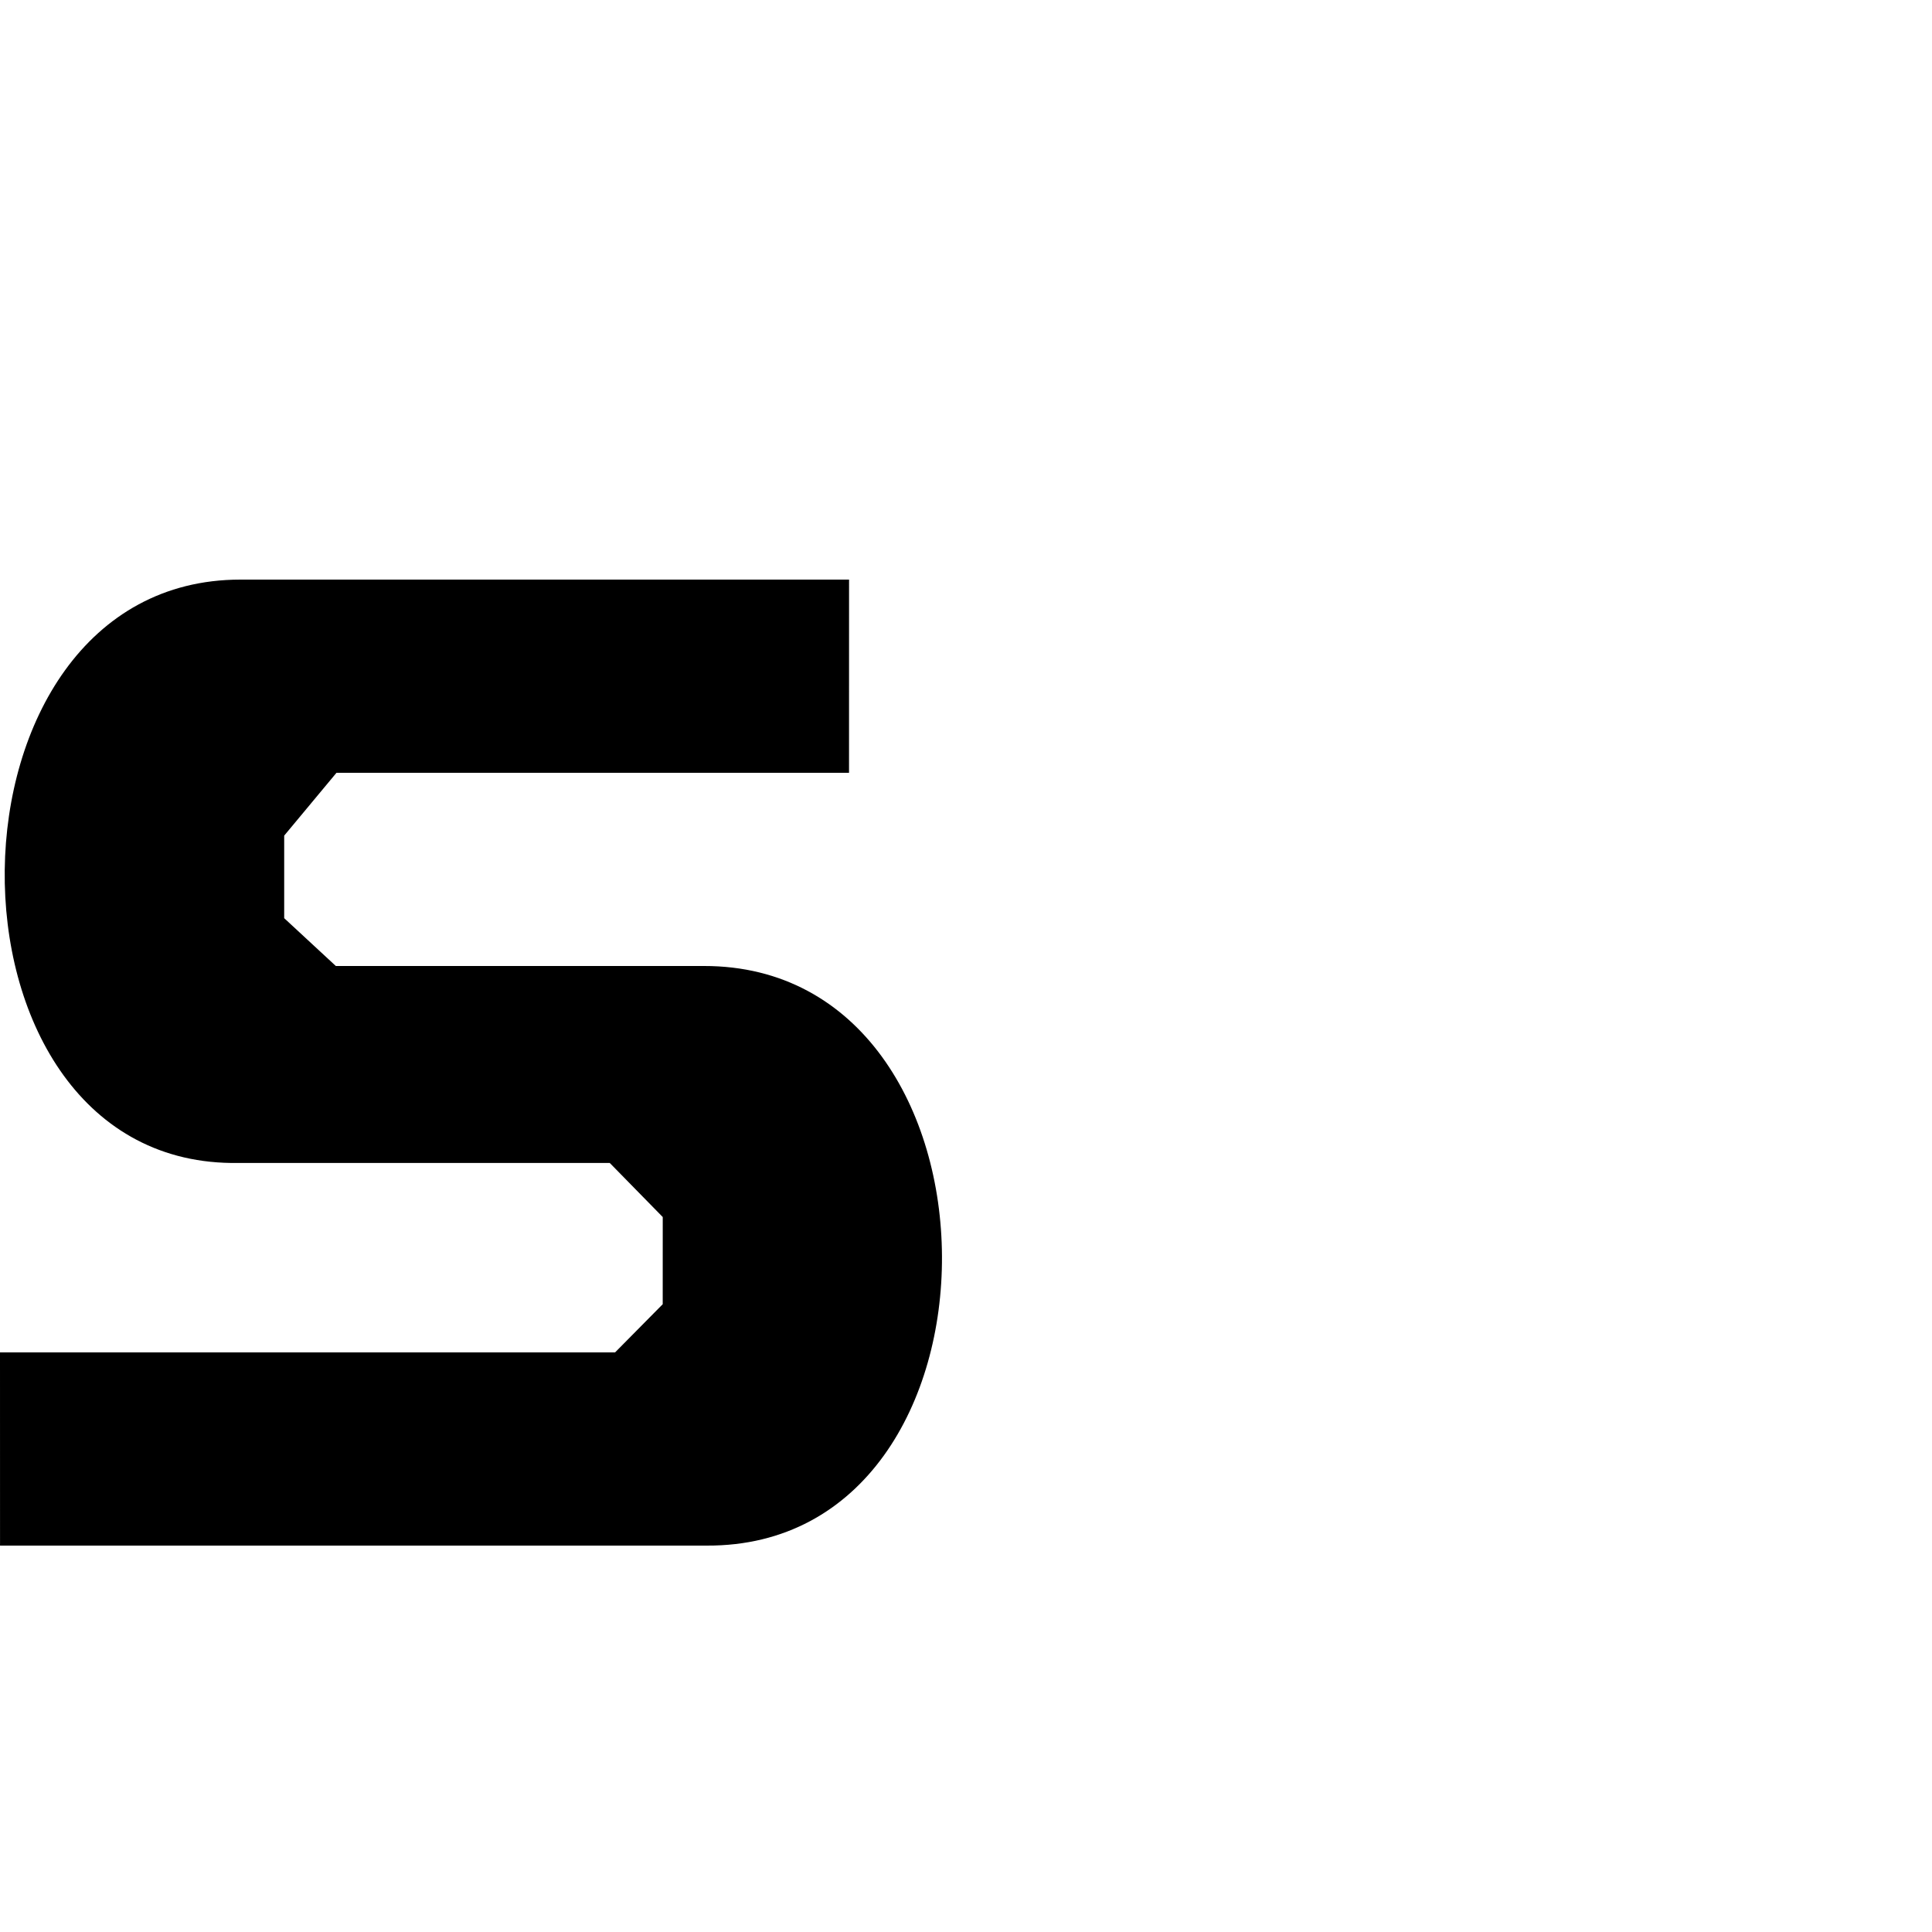
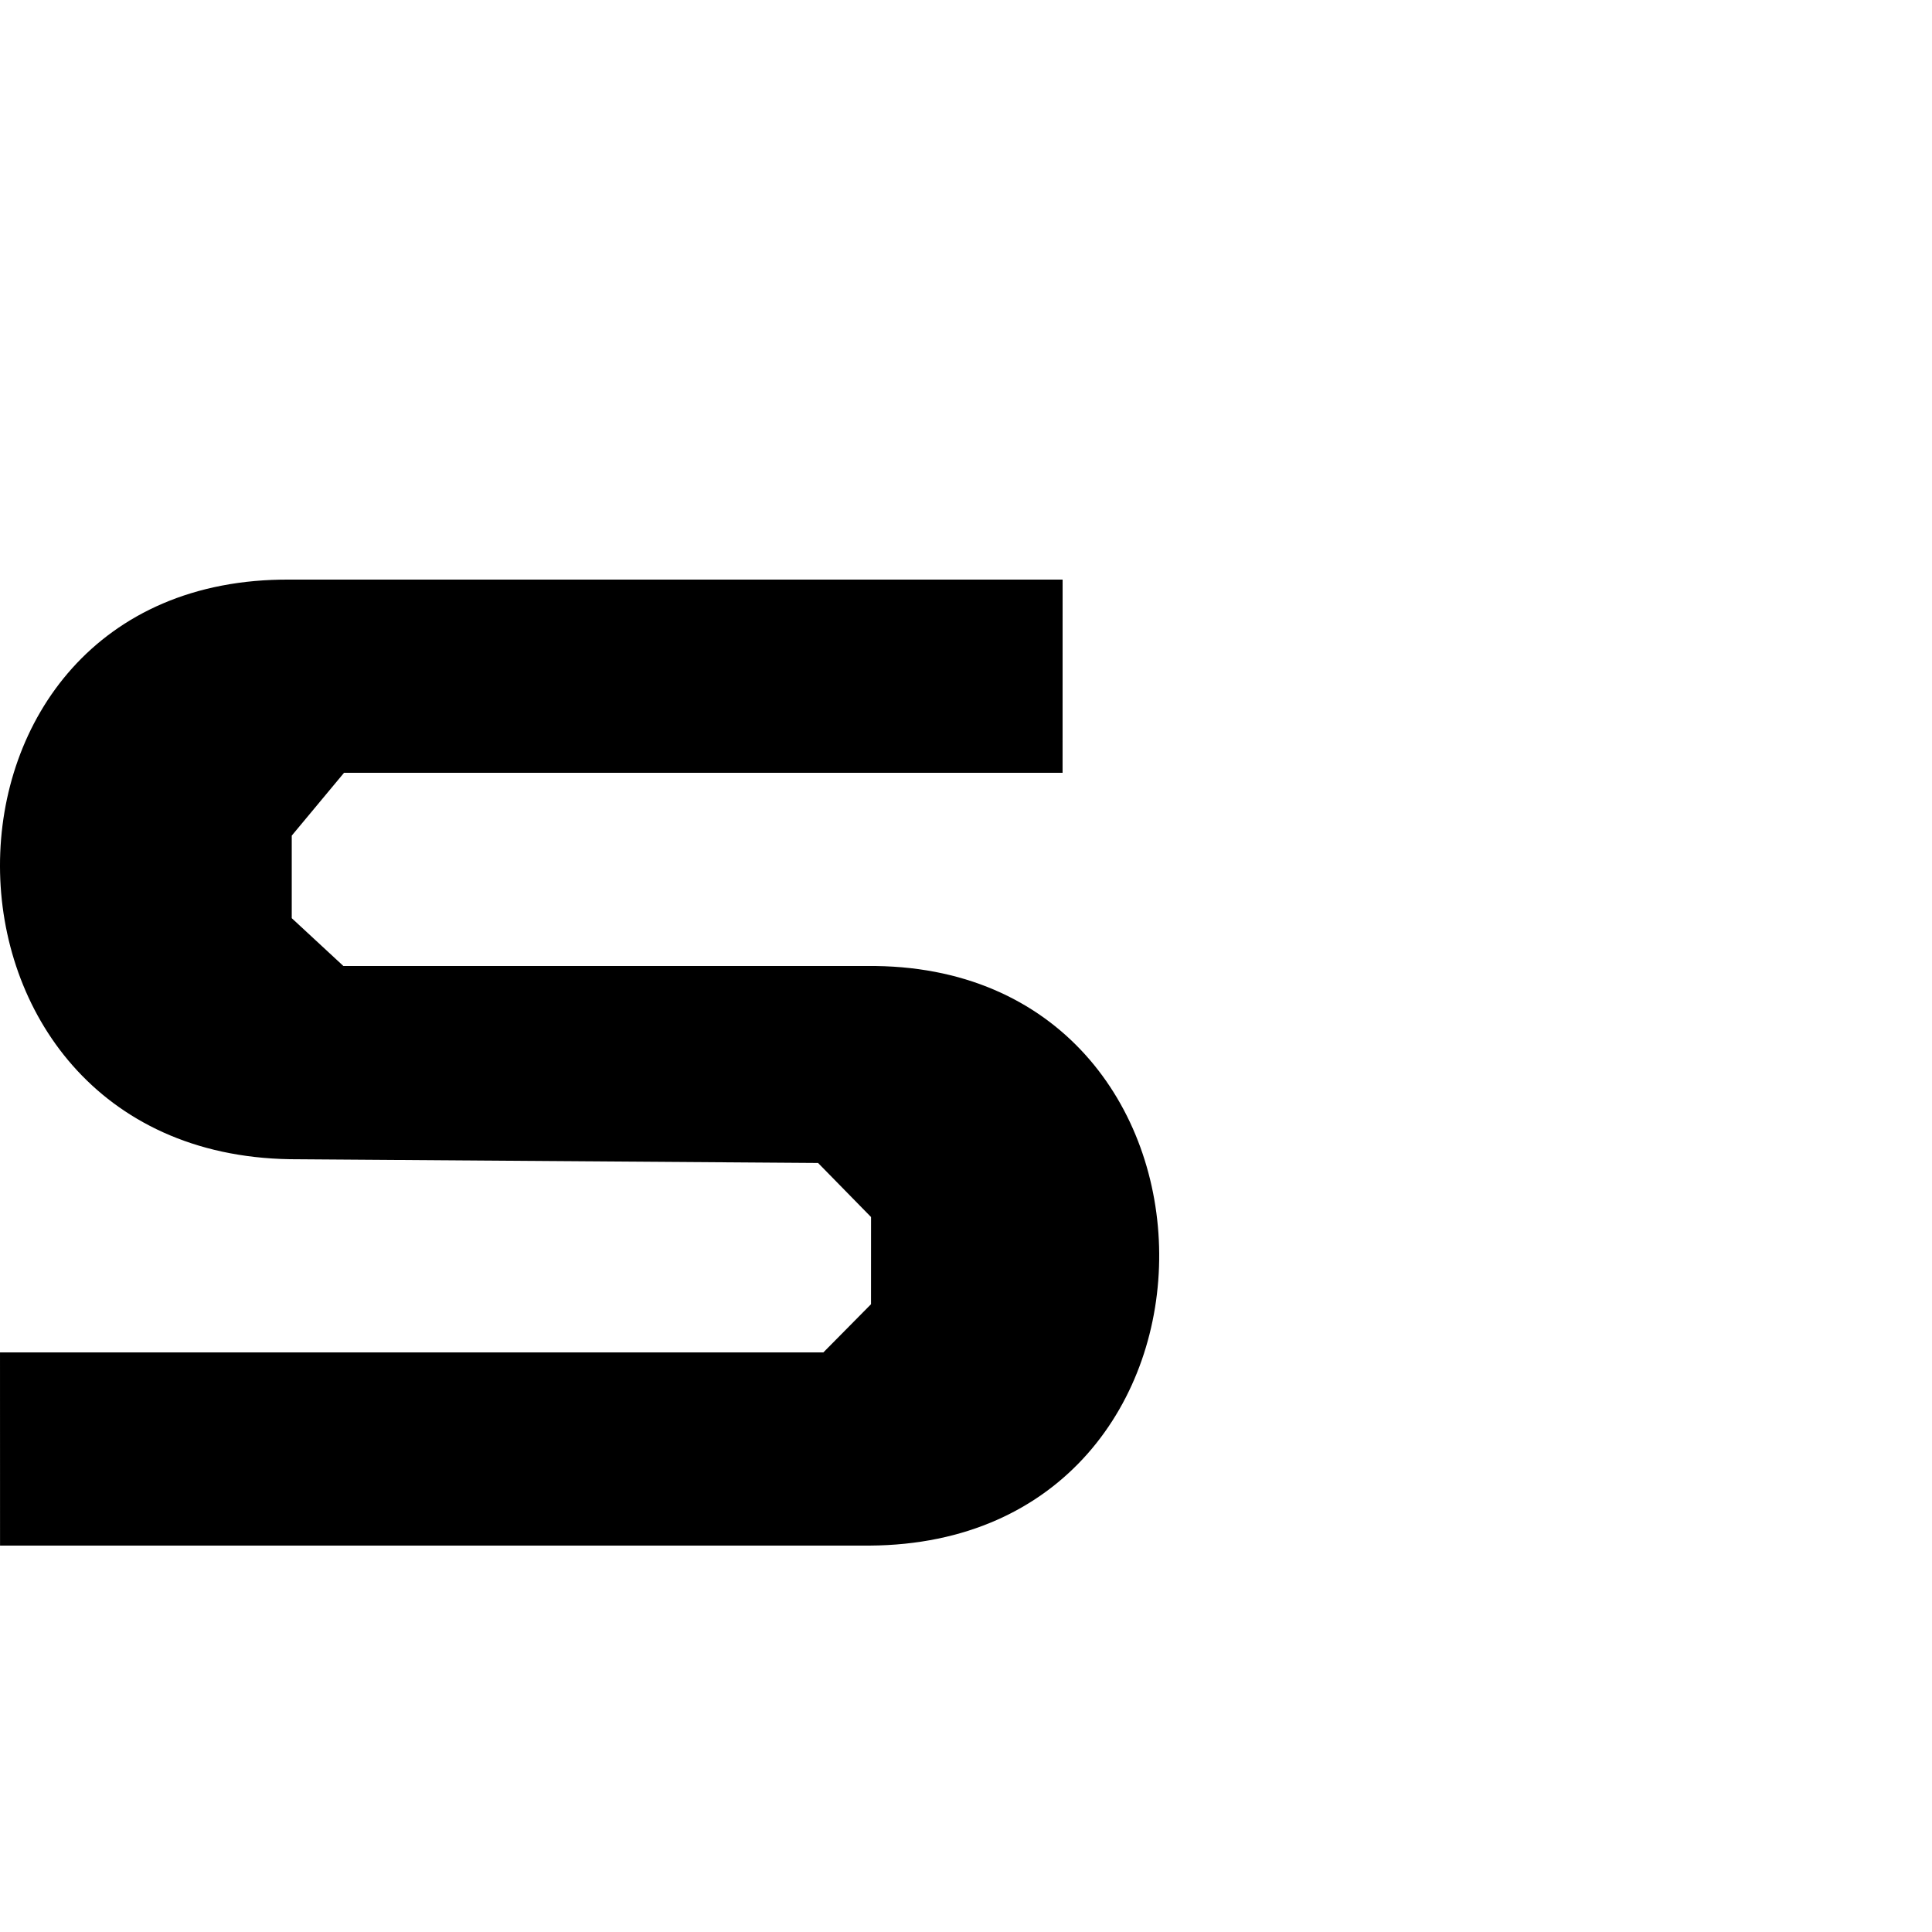
<svg xmlns="http://www.w3.org/2000/svg" height="1024" width="1024" version="1.1" id="svg4375" viewBox="0 0 1024 1024" xml:space="preserve">
  <defs id="defs4">
    <linearGradient id="linearGradient8000">
      <stop style="stop-color:#000000;stop-opacity:1;" offset="0" id="stop7998" />
    </linearGradient>
    <clipPath clipPathUnits="userSpaceOnUse" id="clipPath6029">
      <g id="use6031" />
    </clipPath>
  </defs>
  <g id="layer1" style="display:inline">
-     <path style="display:inline;fill:#000000;stroke-width:0.801" d="M 127.435,307.2 450.017,307.199 450,409.6 178.336,409.601 150.627,442.904 V 486.651 L 178,512 373.037,511.999 c 167.268,-0.26 168.826,307.956 1.562,307.2 H 0.017 L 0,716.8 h 326 l 25.251,-25.537 0.017,-46.206 -28.08,-28.658 H 122.592 C -39.648,614.4 -37.005,307.2 127.435,307.2 Z" id="path18385" />
+     <path style="display:inline;fill:#000000;stroke-width:0.801" d="m 153.604,307.2 h 409.6 l -0.017,102.401 H 182.341 L 154.632,442.904 V 486.651 L 182.004,512 h 277.437 c 205.004,-2.094 207.766,306.053 1.363,307.2 L 0.022,819.199 0.004,716.8 H 436.404 l 25.251,-25.537 0.017,-46.206 -28.08,-28.658 -279.989,-1.998 c -204.311,-3.372 -205.3,-308.534 0,-307.2 z" id="path18385" />
  </g>
</svg>
